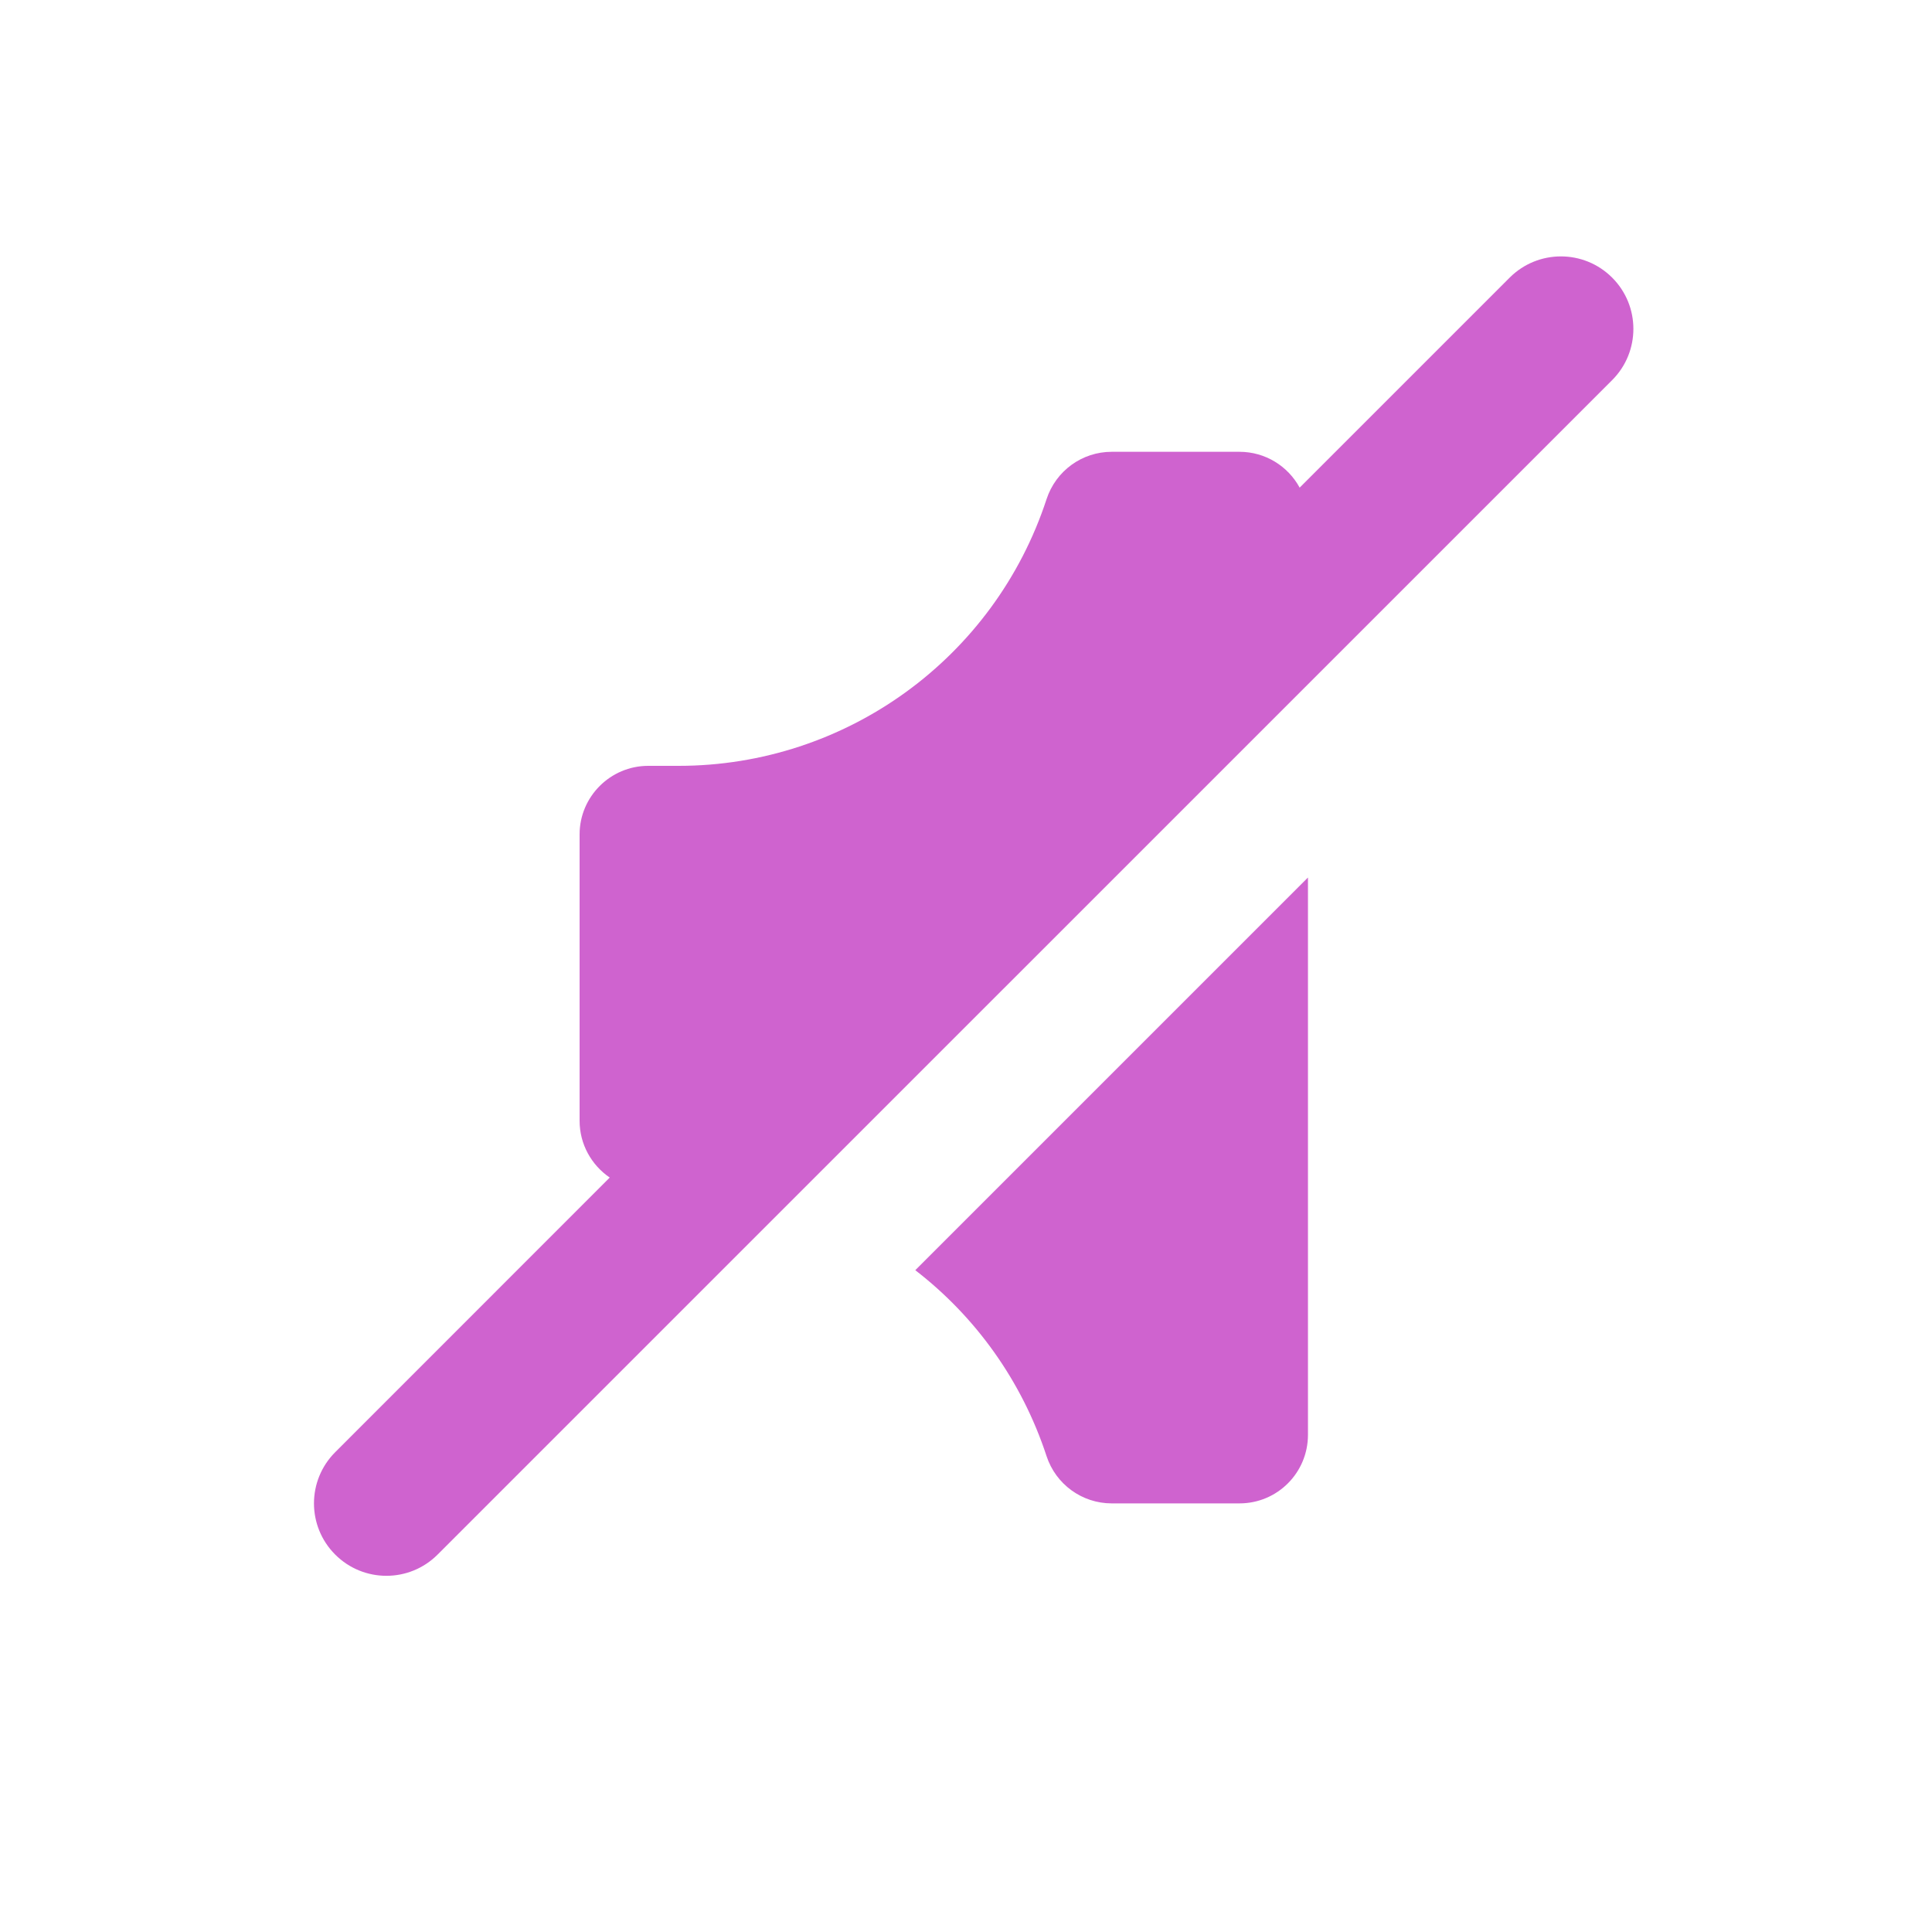
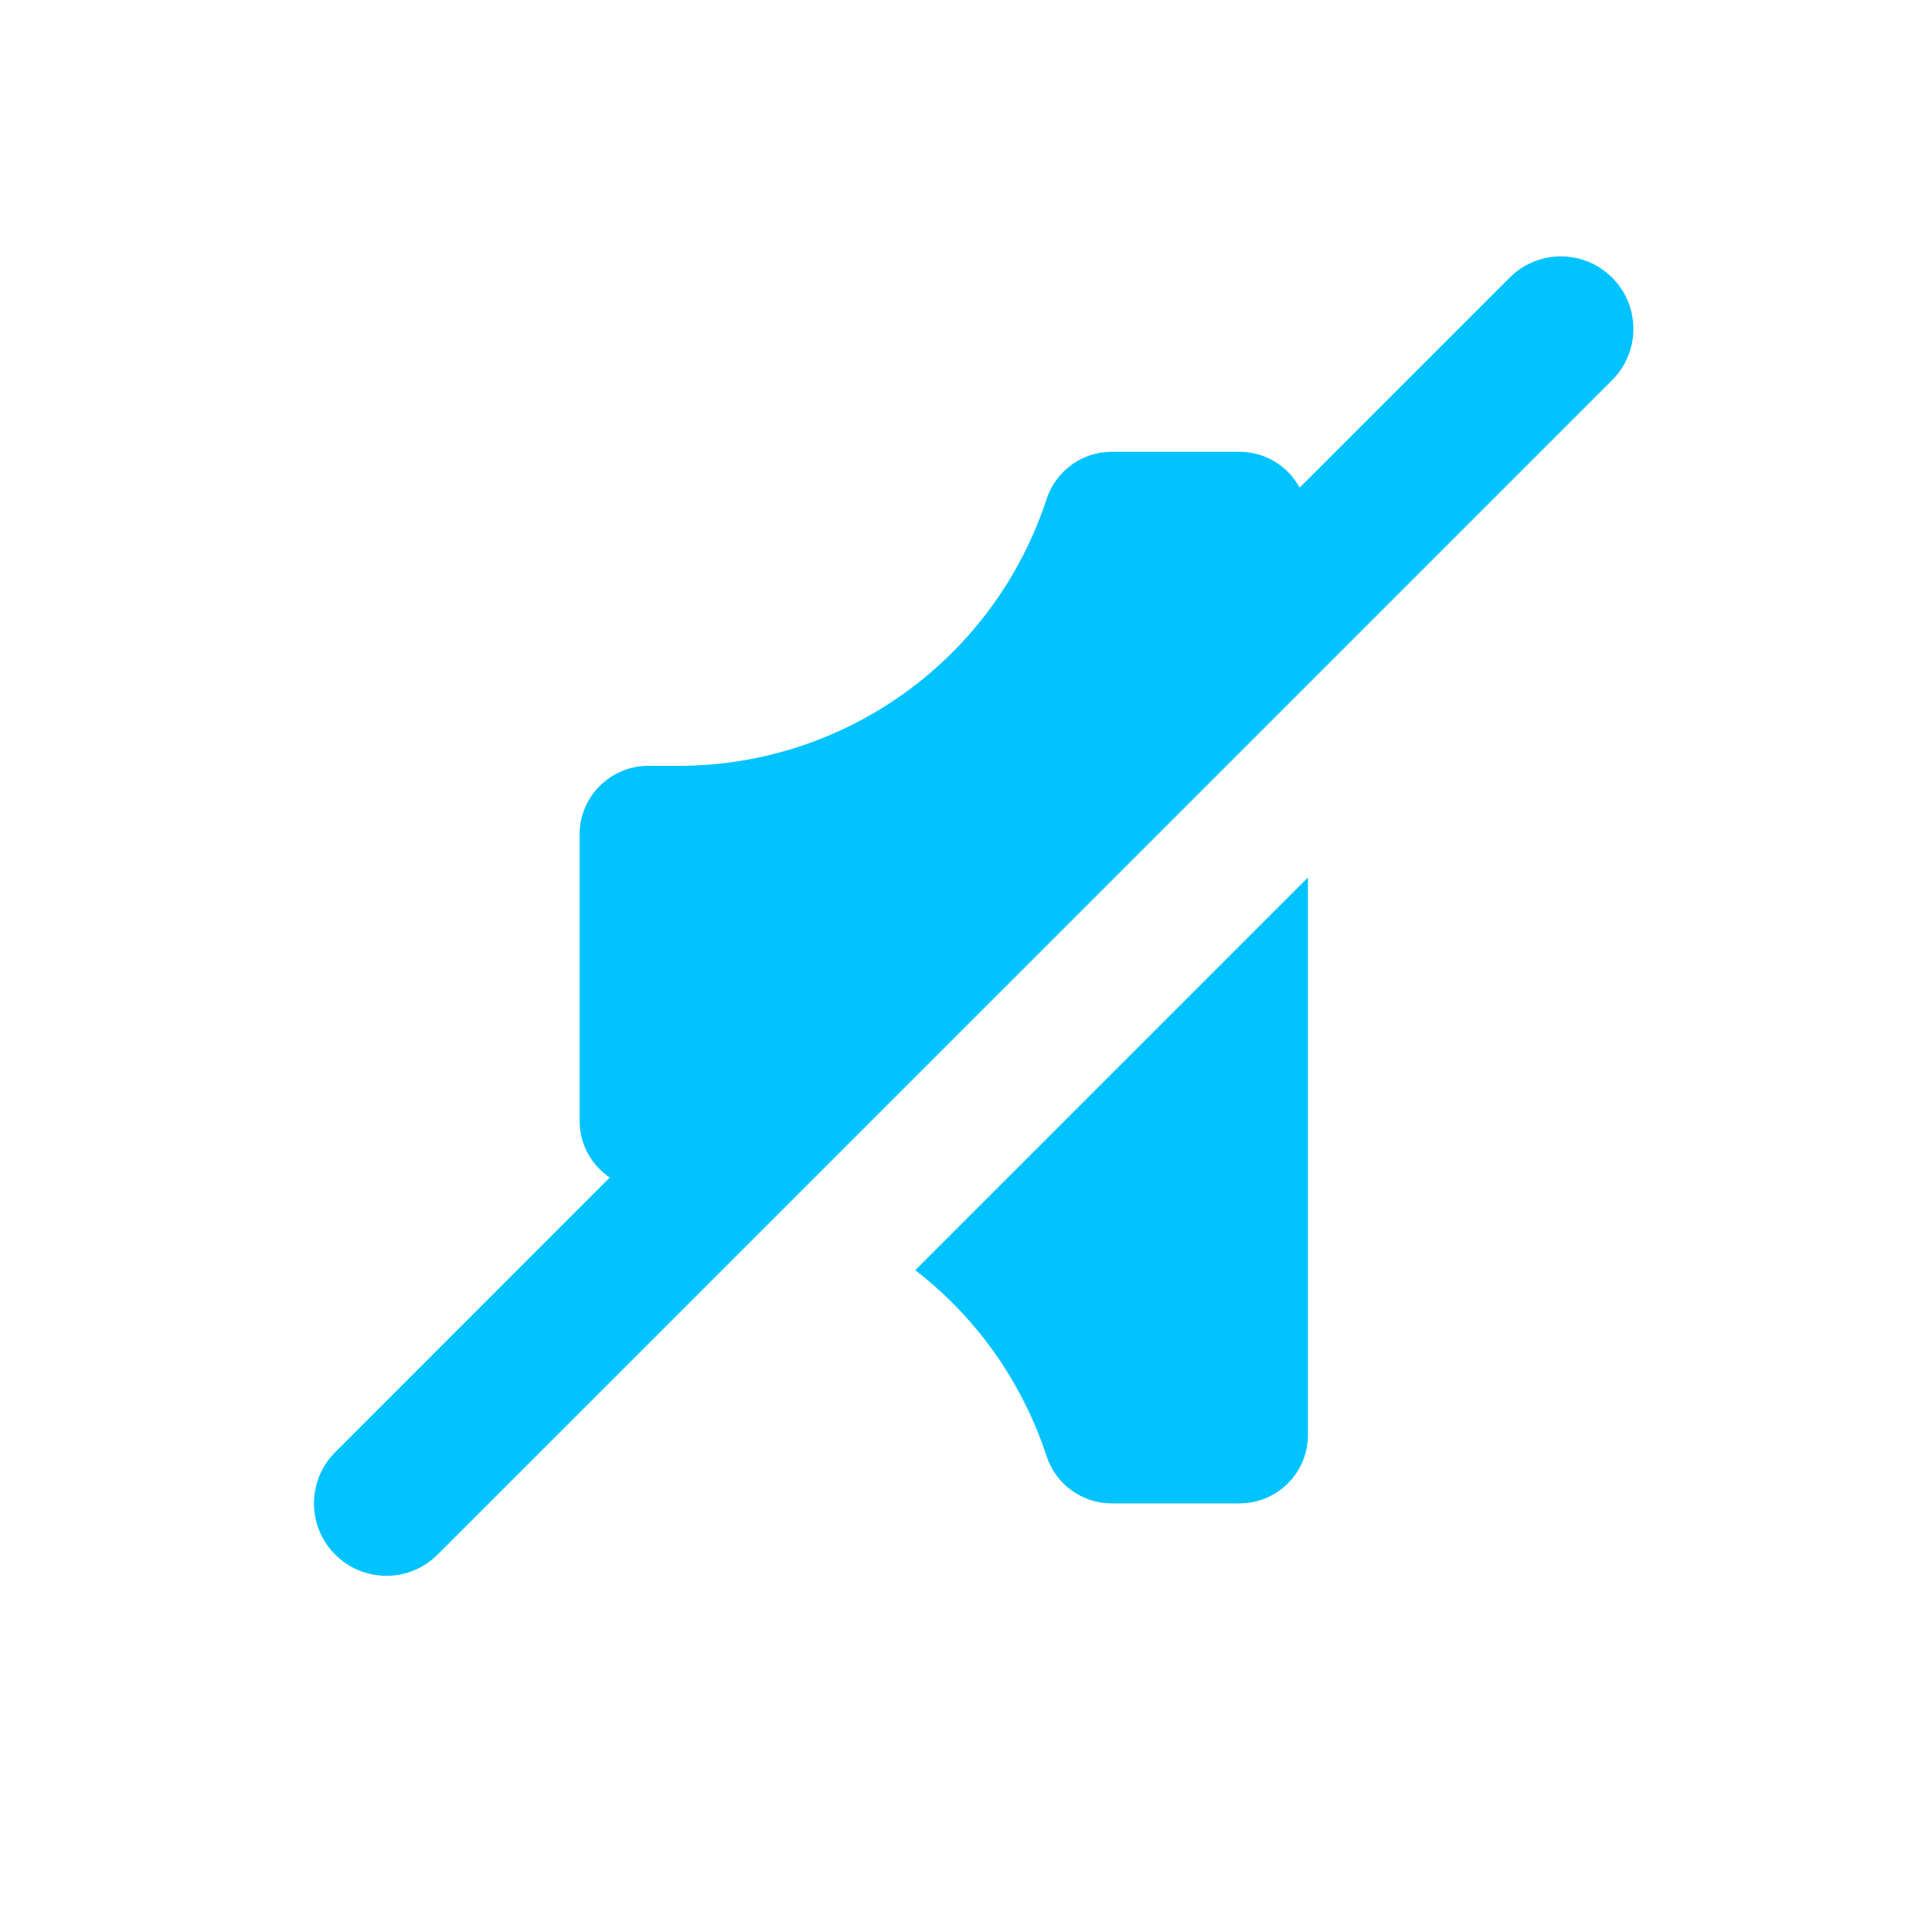
<svg xmlns="http://www.w3.org/2000/svg" width="20px" height="20px" viewBox="0 0 20 20" version="1.1">
  <g id="Sound/Effects/Mute" stroke="none" stroke-width="1" fill="none" fill-rule="evenodd">
-     <path fill="#CF63CF" d="M13.454,5.048 L15.628,2.874 C15.921,2.581 16.396,2.581 16.689,2.874 C16.982,3.167 16.982,3.642 16.689,3.935 L4.53,16.093 C4.237,16.386 3.763,16.386 3.47,16.093 C3.177,15.8 3.177,15.326 3.47,15.033 L6.312,12.19 C6.124,12.062 6,11.846 6,11.603 L6,8.637 C6,8.247 6.319,7.928 6.71,7.928 L7.025,7.928 C8.758,7.928 10.294,6.814 10.834,5.167 C10.93,4.874 11.202,4.677 11.508,4.677 L12.831,4.677 C13.1,4.677 13.334,4.827 13.454,5.048 Z M13.54,9.084 L13.54,14.853 C13.54,15.246 13.223,15.563 12.831,15.563 L11.508,15.563 C11.202,15.563 10.93,15.366 10.834,15.074 C10.577,14.291 10.096,13.628 9.475,13.149 L13.54,9.084 Z" id="path-1" />
+     <path fill="#00c3ff" d="M13.454,5.048 L15.628,2.874 C15.921,2.581 16.396,2.581 16.689,2.874 C16.982,3.167 16.982,3.642 16.689,3.935 L4.53,16.093 C4.237,16.386 3.763,16.386 3.47,16.093 C3.177,15.8 3.177,15.326 3.47,15.033 L6.312,12.19 C6.124,12.062 6,11.846 6,11.603 L6,8.637 C6,8.247 6.319,7.928 6.71,7.928 L7.025,7.928 C8.758,7.928 10.294,6.814 10.834,5.167 C10.93,4.874 11.202,4.677 11.508,4.677 L12.831,4.677 C13.1,4.677 13.334,4.827 13.454,5.048 Z M13.54,9.084 L13.54,14.853 C13.54,15.246 13.223,15.563 12.831,15.563 L11.508,15.563 C11.202,15.563 10.93,15.366 10.834,15.074 C10.577,14.291 10.096,13.628 9.475,13.149 L13.54,9.084 Z" id="path-1" />
  </g>
</svg>
